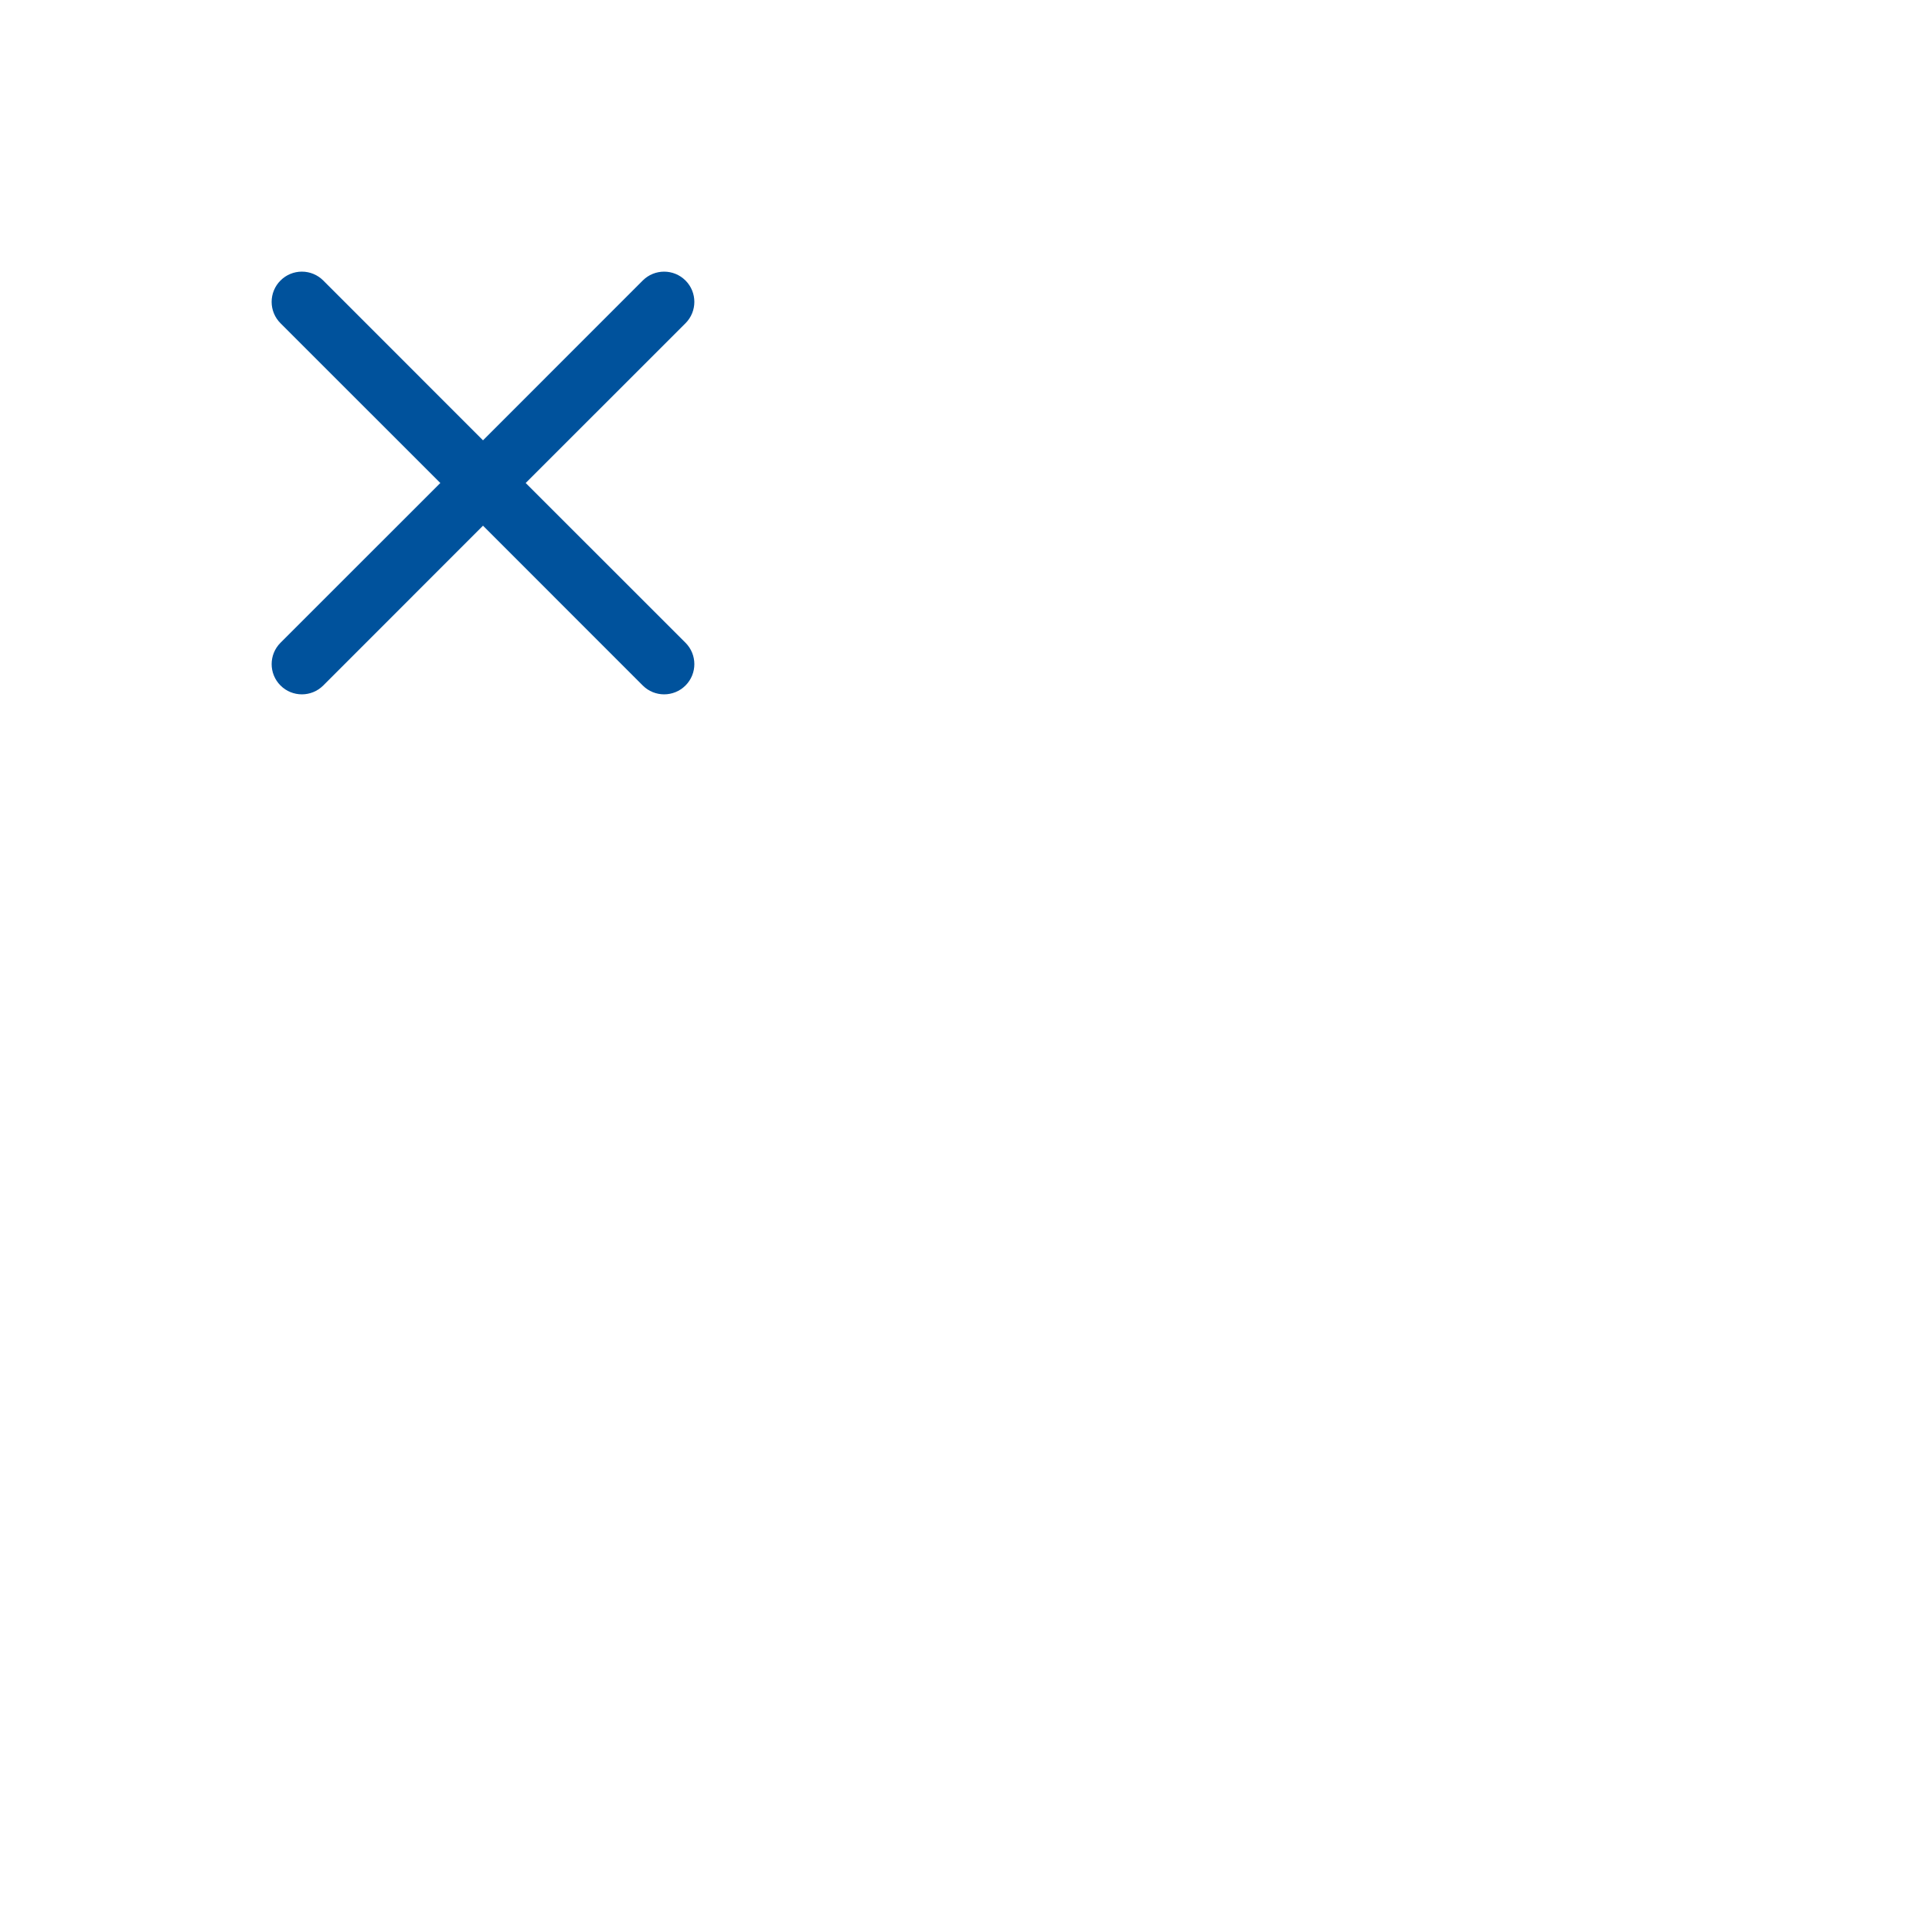
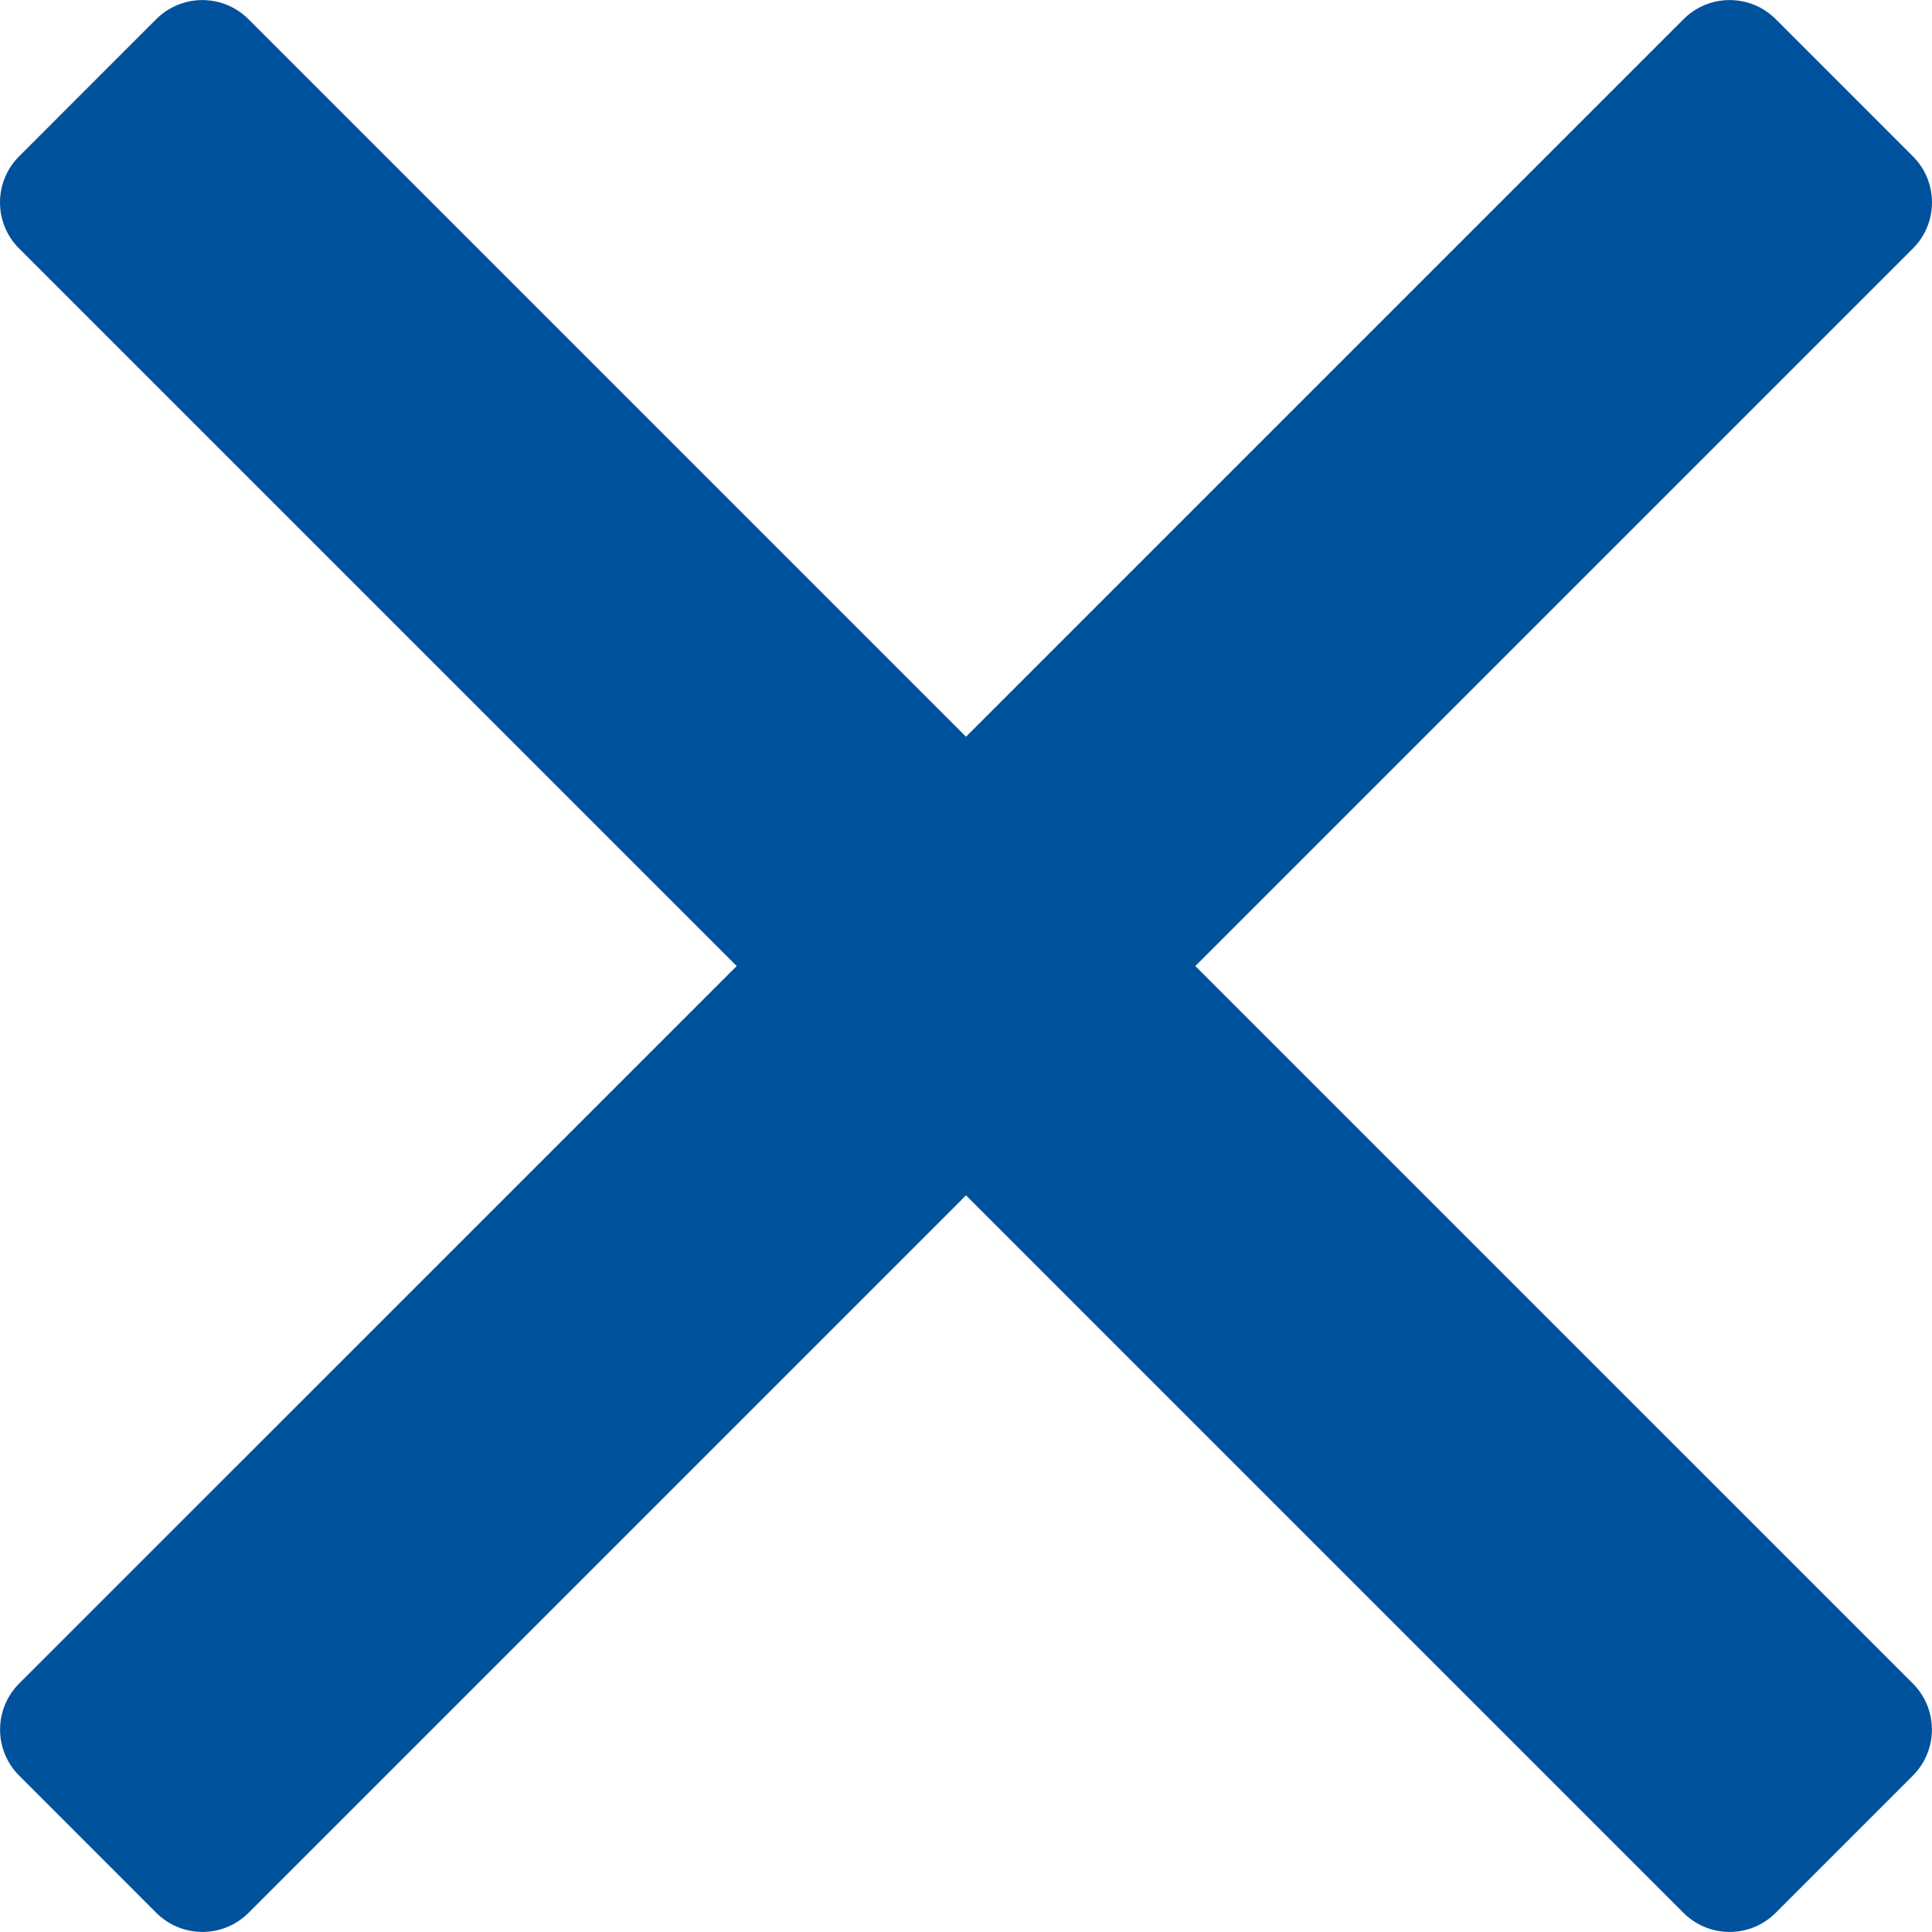
- <svg xmlns="http://www.w3.org/2000/svg" width="32" height="32" fill="#00529C" class="bi bi-x" viewBox="0 0 32 32">
-   <path d="M4.646 4.646a.5.5 0 0 1 .708 0L8 7.293l2.646-2.647a.5.5 0 0 1 .708.708L8.707 8l2.647 2.646a.5.5 0 0 1-.708.708L8 8.707l-2.646 2.647a.5.5 0 0 1-.708-.708L7.293 8 4.646 5.354a.5.5 0 0 1 0-.708z" />
+ <svg xmlns="http://www.w3.org/2000/svg" fill="#00529C" height="32" width="32" version="1.1" id="Capa_1" viewBox="0 0 460.775 460.775" xml:space="preserve">
+   <path d="M285.08,230.397L456.218,59.27c6.076-6.077,6.076-15.911,0-21.986L423.511,4.565c-2.913-2.911-6.866-4.55-10.992-4.55  c-4.127,0-8.08,1.639-10.993,4.55l-171.138,171.14L59.25,4.565c-2.913-2.911-6.866-4.55-10.993-4.55  c-4.126,0-8.08,1.639-10.992,4.55L4.558,37.284c-6.077,6.075-6.077,15.909,0,21.986l171.138,171.128L4.575,401.505  c-6.074,6.077-6.074,15.911,0,21.986l32.709,32.719c2.911,2.911,6.865,4.55,10.992,4.55c4.127,0,8.08-1.639,10.994-4.55  l171.117-171.12l171.118,171.12c2.913,2.911,6.866,4.55,10.993,4.55c4.128,0,8.081-1.639,10.992-4.55l32.709-32.719  c6.074-6.075,6.074-15.909,0-21.986L285.08,230.397z" />
</svg>
